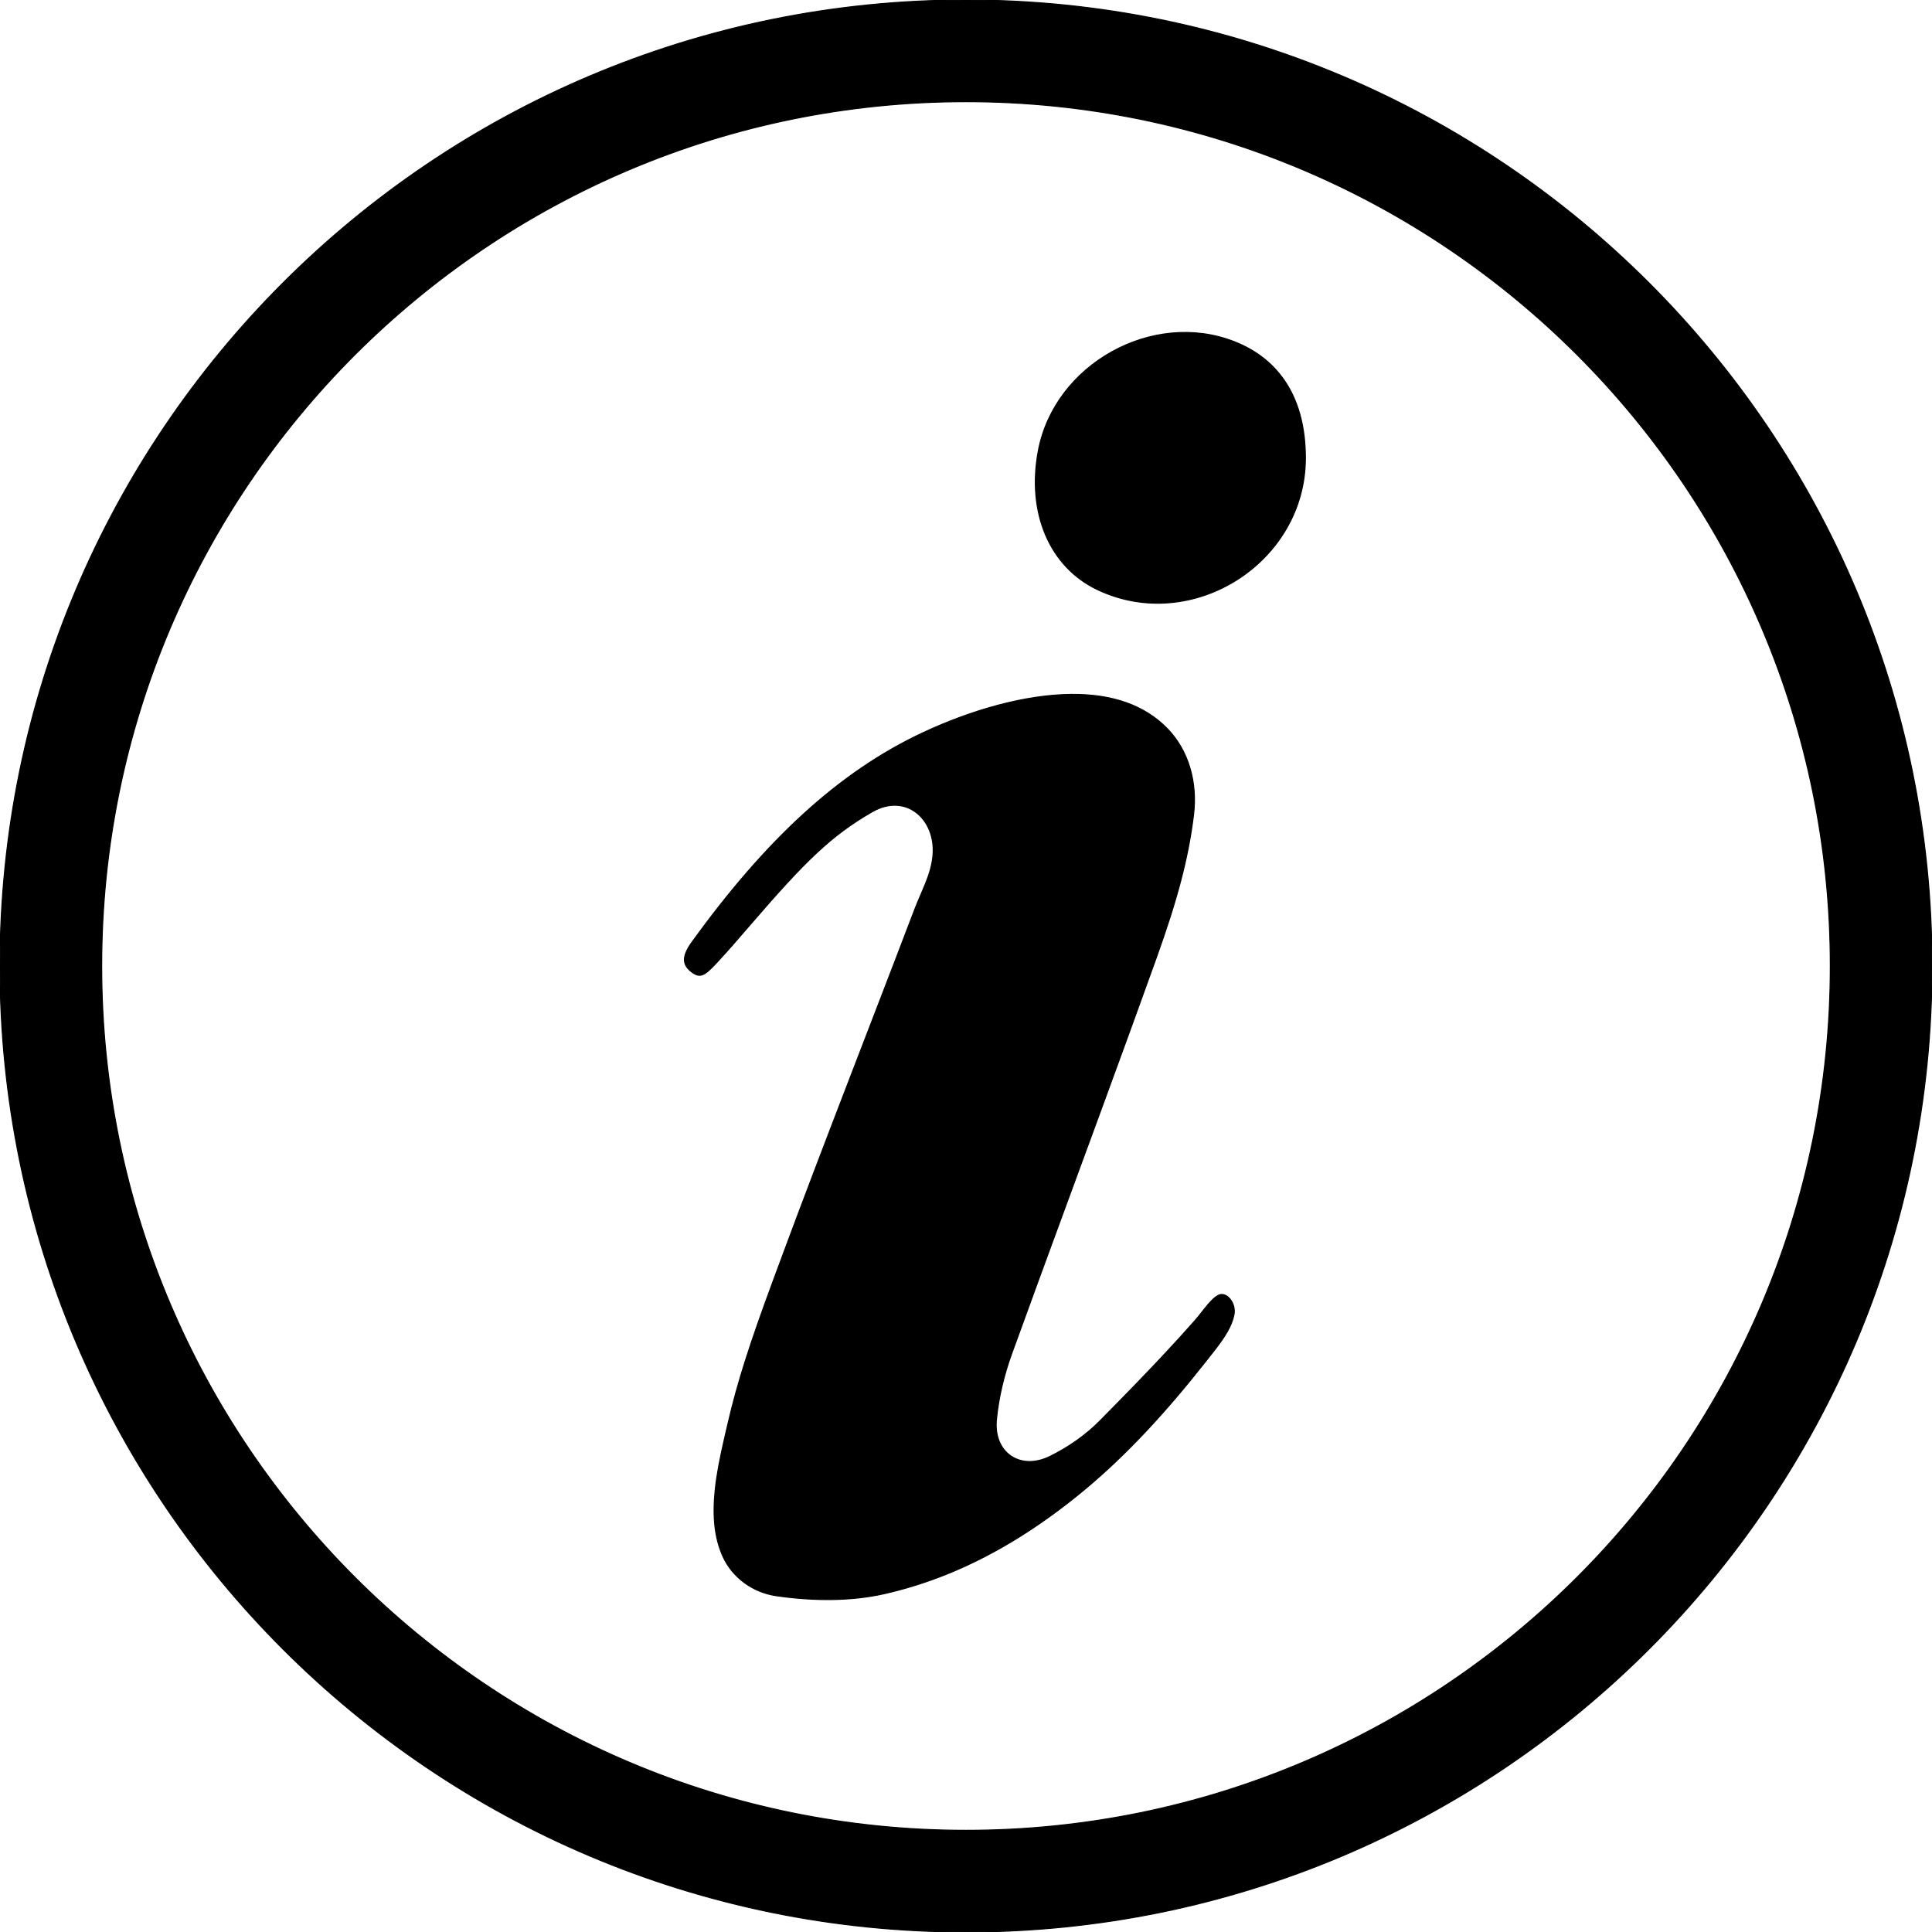
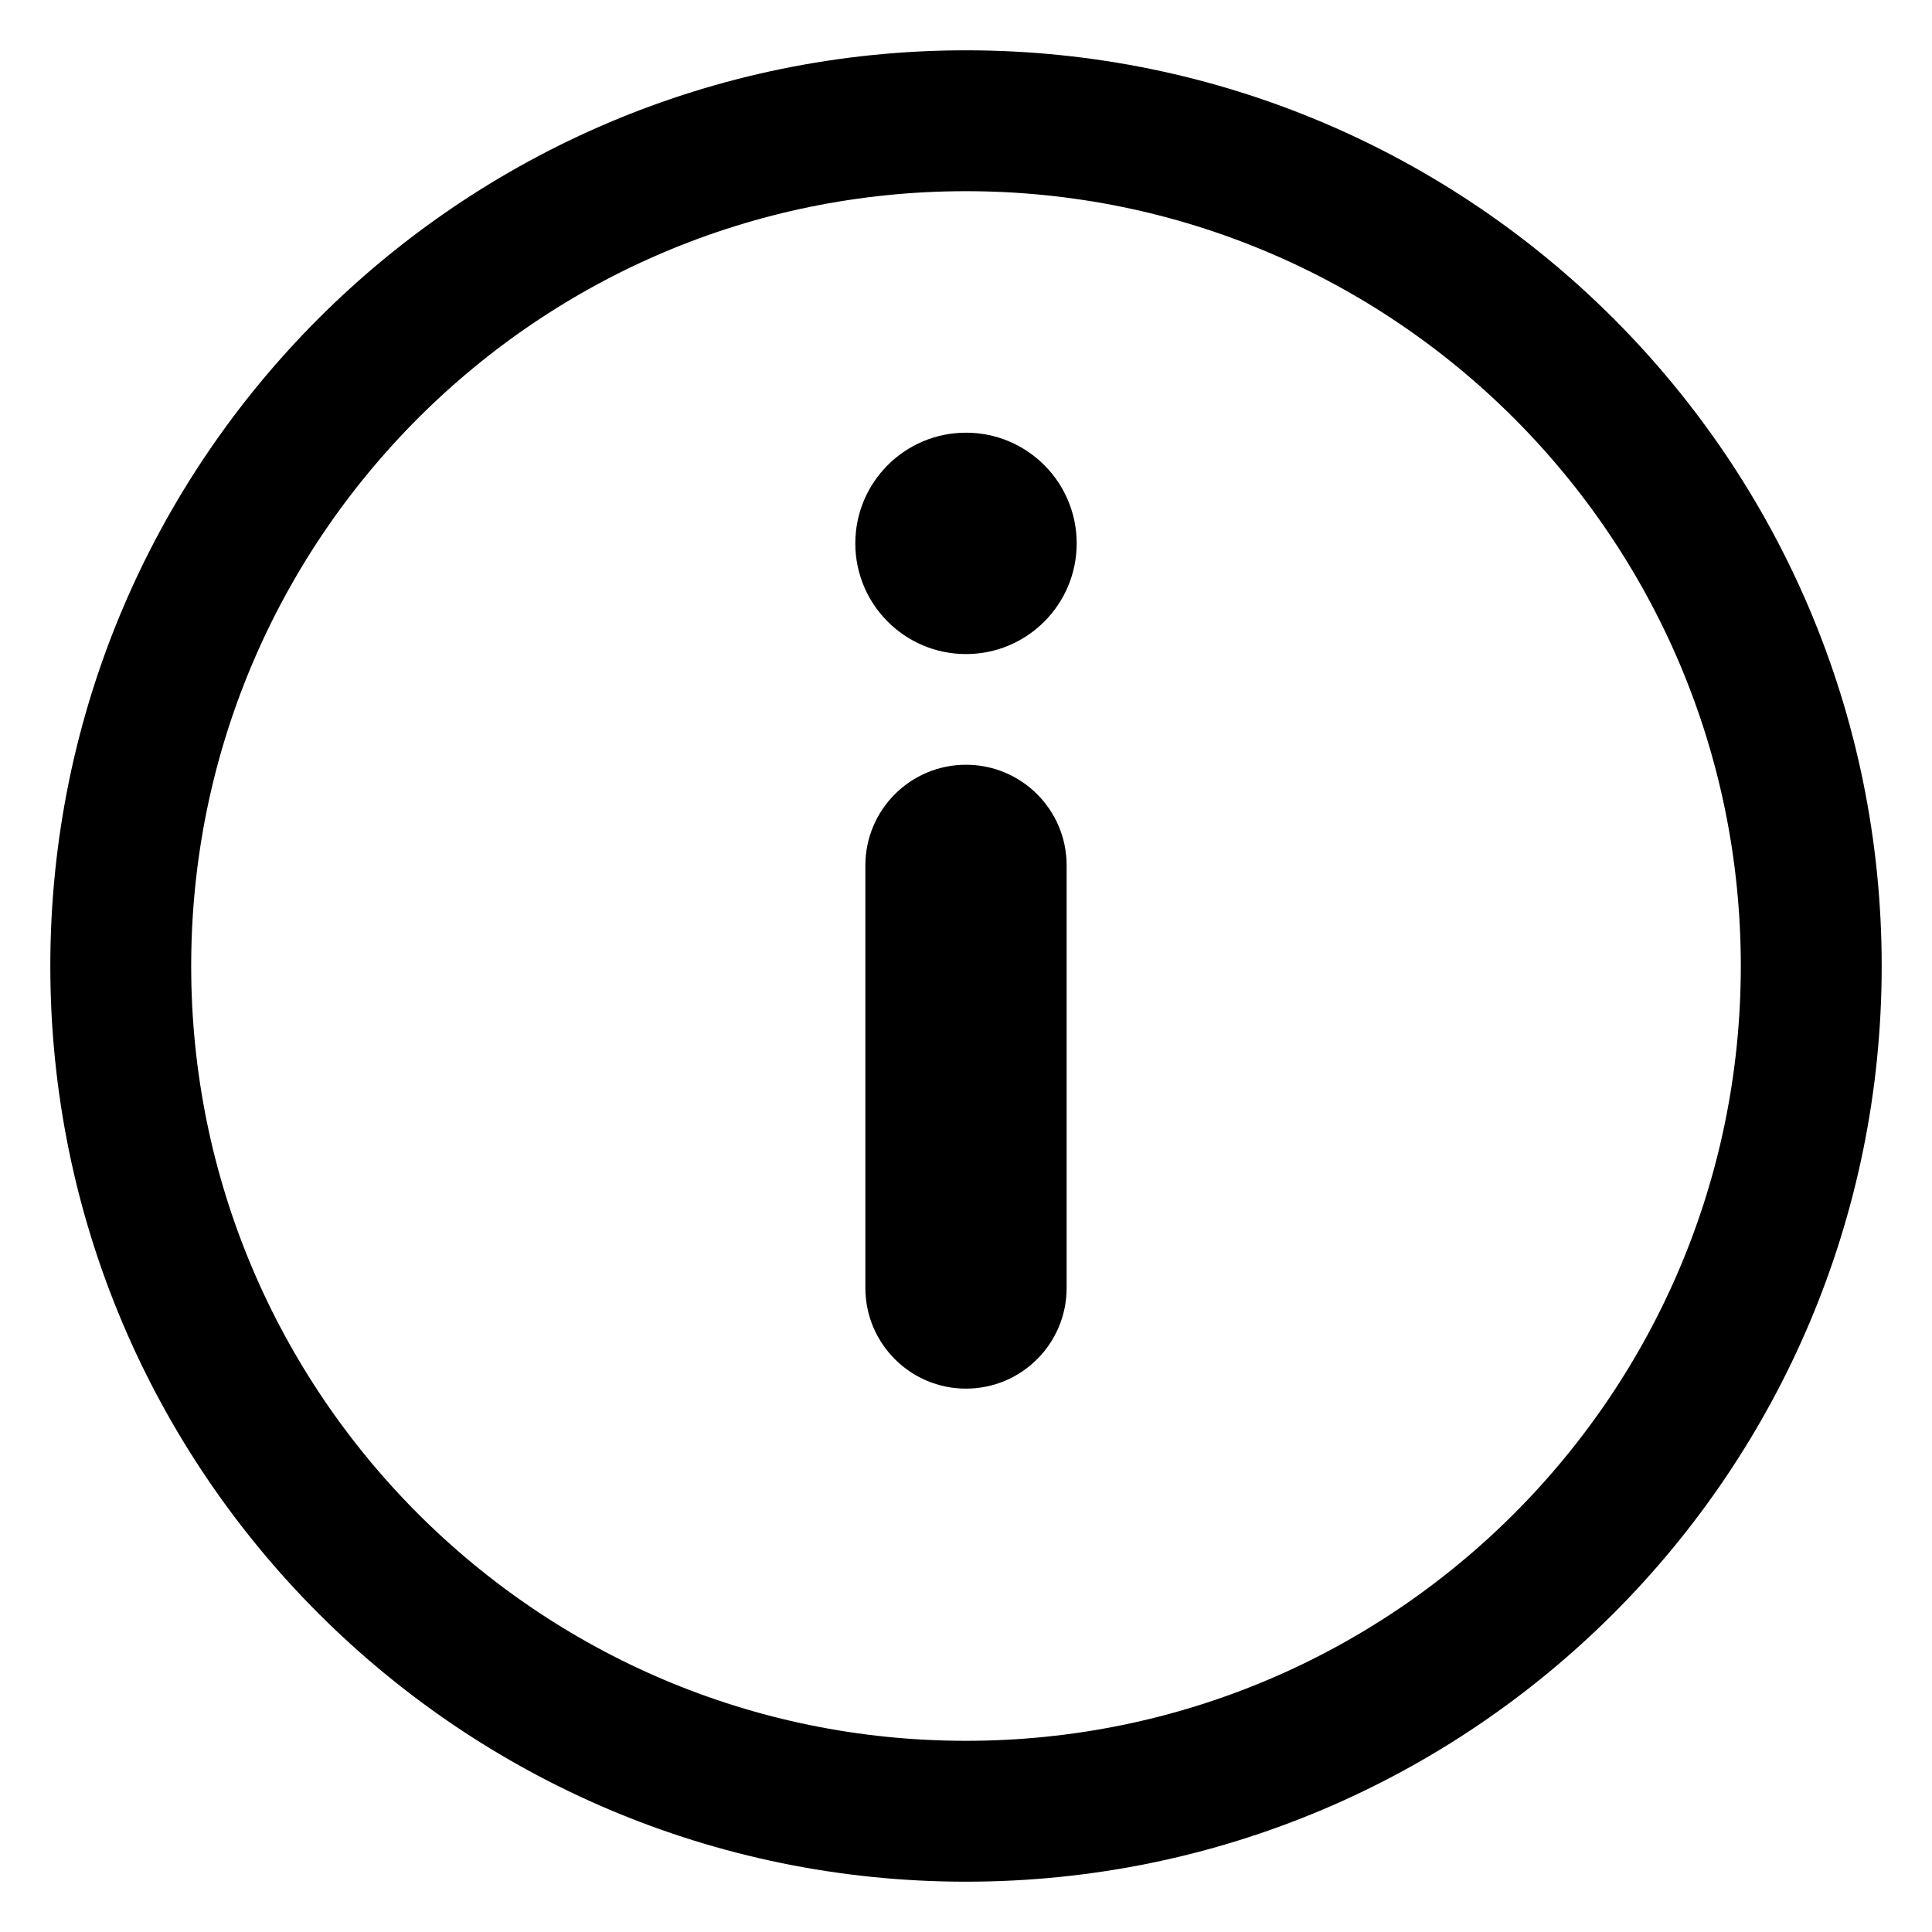
- <svg xmlns="http://www.w3.org/2000/svg" width="800px" height="800px" fill="currentColor" stroke="currentColor" viewBox="0 0 1920 1920">
-   <path d="m960 0c530.19 0 960 429.81 960 960s-429.81 960-960 960-960-429.81-960-960 429.81-960 960-960zm0 101.05c-474.38 0-858.95 384.56-858.95 858.95s384.56 858.95 858.95 858.95 858.95-384.56 858.95-858.95-384.56-858.95-858.95-858.95zm-42.074 626.8c-85.075 39.632-157.43 107.98-229.84 207.9-10.327 14.249-10.744 22.907-0.135 30.565 7.458 5.384 11.792 3.662 22.656-7.928 1.453-1.562 1.453-1.562 2.94-3.174 9.391-10.17 16.956-18.8 33.115-37.565 53.392-62.005 79.472-87.526 120-110.87 35.075-20.198 65.9 9.485 60.03 47.471-1.647 10.664-4.483 18.534-11.791 35.432-2.907 6.722-4.133 9.646-5.496 13.23-13.173 34.63-24.269 63.518-47.519 123.85l-1.112 2.886c-7.03 18.242-7.03 18.242-14.053 36.48-30.45 79.138-48.927 127.67-67.991 178.99l-1.118 3.008a10181 10181 0 0 0-10.189 27.469c-21.844 59.238-34.337 97.729-43.838 138.67-1.484 6.37-1.484 6.37-2.988 12.845-5.353 23.158-8.218 38.081-9.82 53.42-2.77 26.522-0.543 48.24 7.792 66.493 9.432 20.655 29.697 35.43 52.819 38.786 38.518 5.592 75.683 5.194 107.52-2.048 17.914-4.073 35.638-9.405 53.03-15.942 50.352-18.932 98.861-48.472 145.85-87.52 41.11-34.26 80.008-76 120.79-127.87 3.555-4.492 3.555-4.492 7.098-8.976 12.318-15.707 18.352-25.908 20.605-36.683 2.45-11.698-7.439-23.554-15.343-19.587-3.907 1.96-7.993 6.018-14.22 13.872-4.454 5.715-6.875 8.77-9.298 11.514-9.671 10.95-19.883 22.157-30.947 33.998-18.241 19.513-36.775 38.608-63.656 65.789-13.69 13.844-30.908 25.947-49.42 35.046-29.63 14.559-56.358-3.792-53.148-36.635 2.118-21.681 7.37-44.096 15.224-65.767 17.156-47.367 31.183-85.659 62.216-170.05 13.459-36.6 19.27-52.41 26.528-72.201 21.518-58.652 38.696-105.87 55.04-151.42 20.19-56.275 31.596-98.224 36.877-141.54 3.987-32.673-5.103-63.922-25.834-85.405-22.986-23.816-55.68-34.787-96.399-34.305-45.053 0.535-97.607 15.256-145.96 37.783zm308.38-388.42c-80.963-31.5-178.11 22.616-194.38 108.33-11.795 62.124 11.412 115.76 58.78 138.22 93.898 44.531 206.59-26.823 206.59-130.83 5e-3 -57.855-24.705-97.718-70.99-115.73z" fill-rule="evenodd" />
+ <svg xmlns="http://www.w3.org/2000/svg" viewBox="0 0 1920 1920">
+   <circle cx="960" cy="960" r="840" fill="none" stroke="currentColor" stroke-width="140" />
+   <circle cx="960" cy="540" r="110" fill="currentColor" stroke="none" />
+   <rect x="860" y="760" width="200" height="620" rx="100" fill="currentColor" stroke="none" />
</svg>
